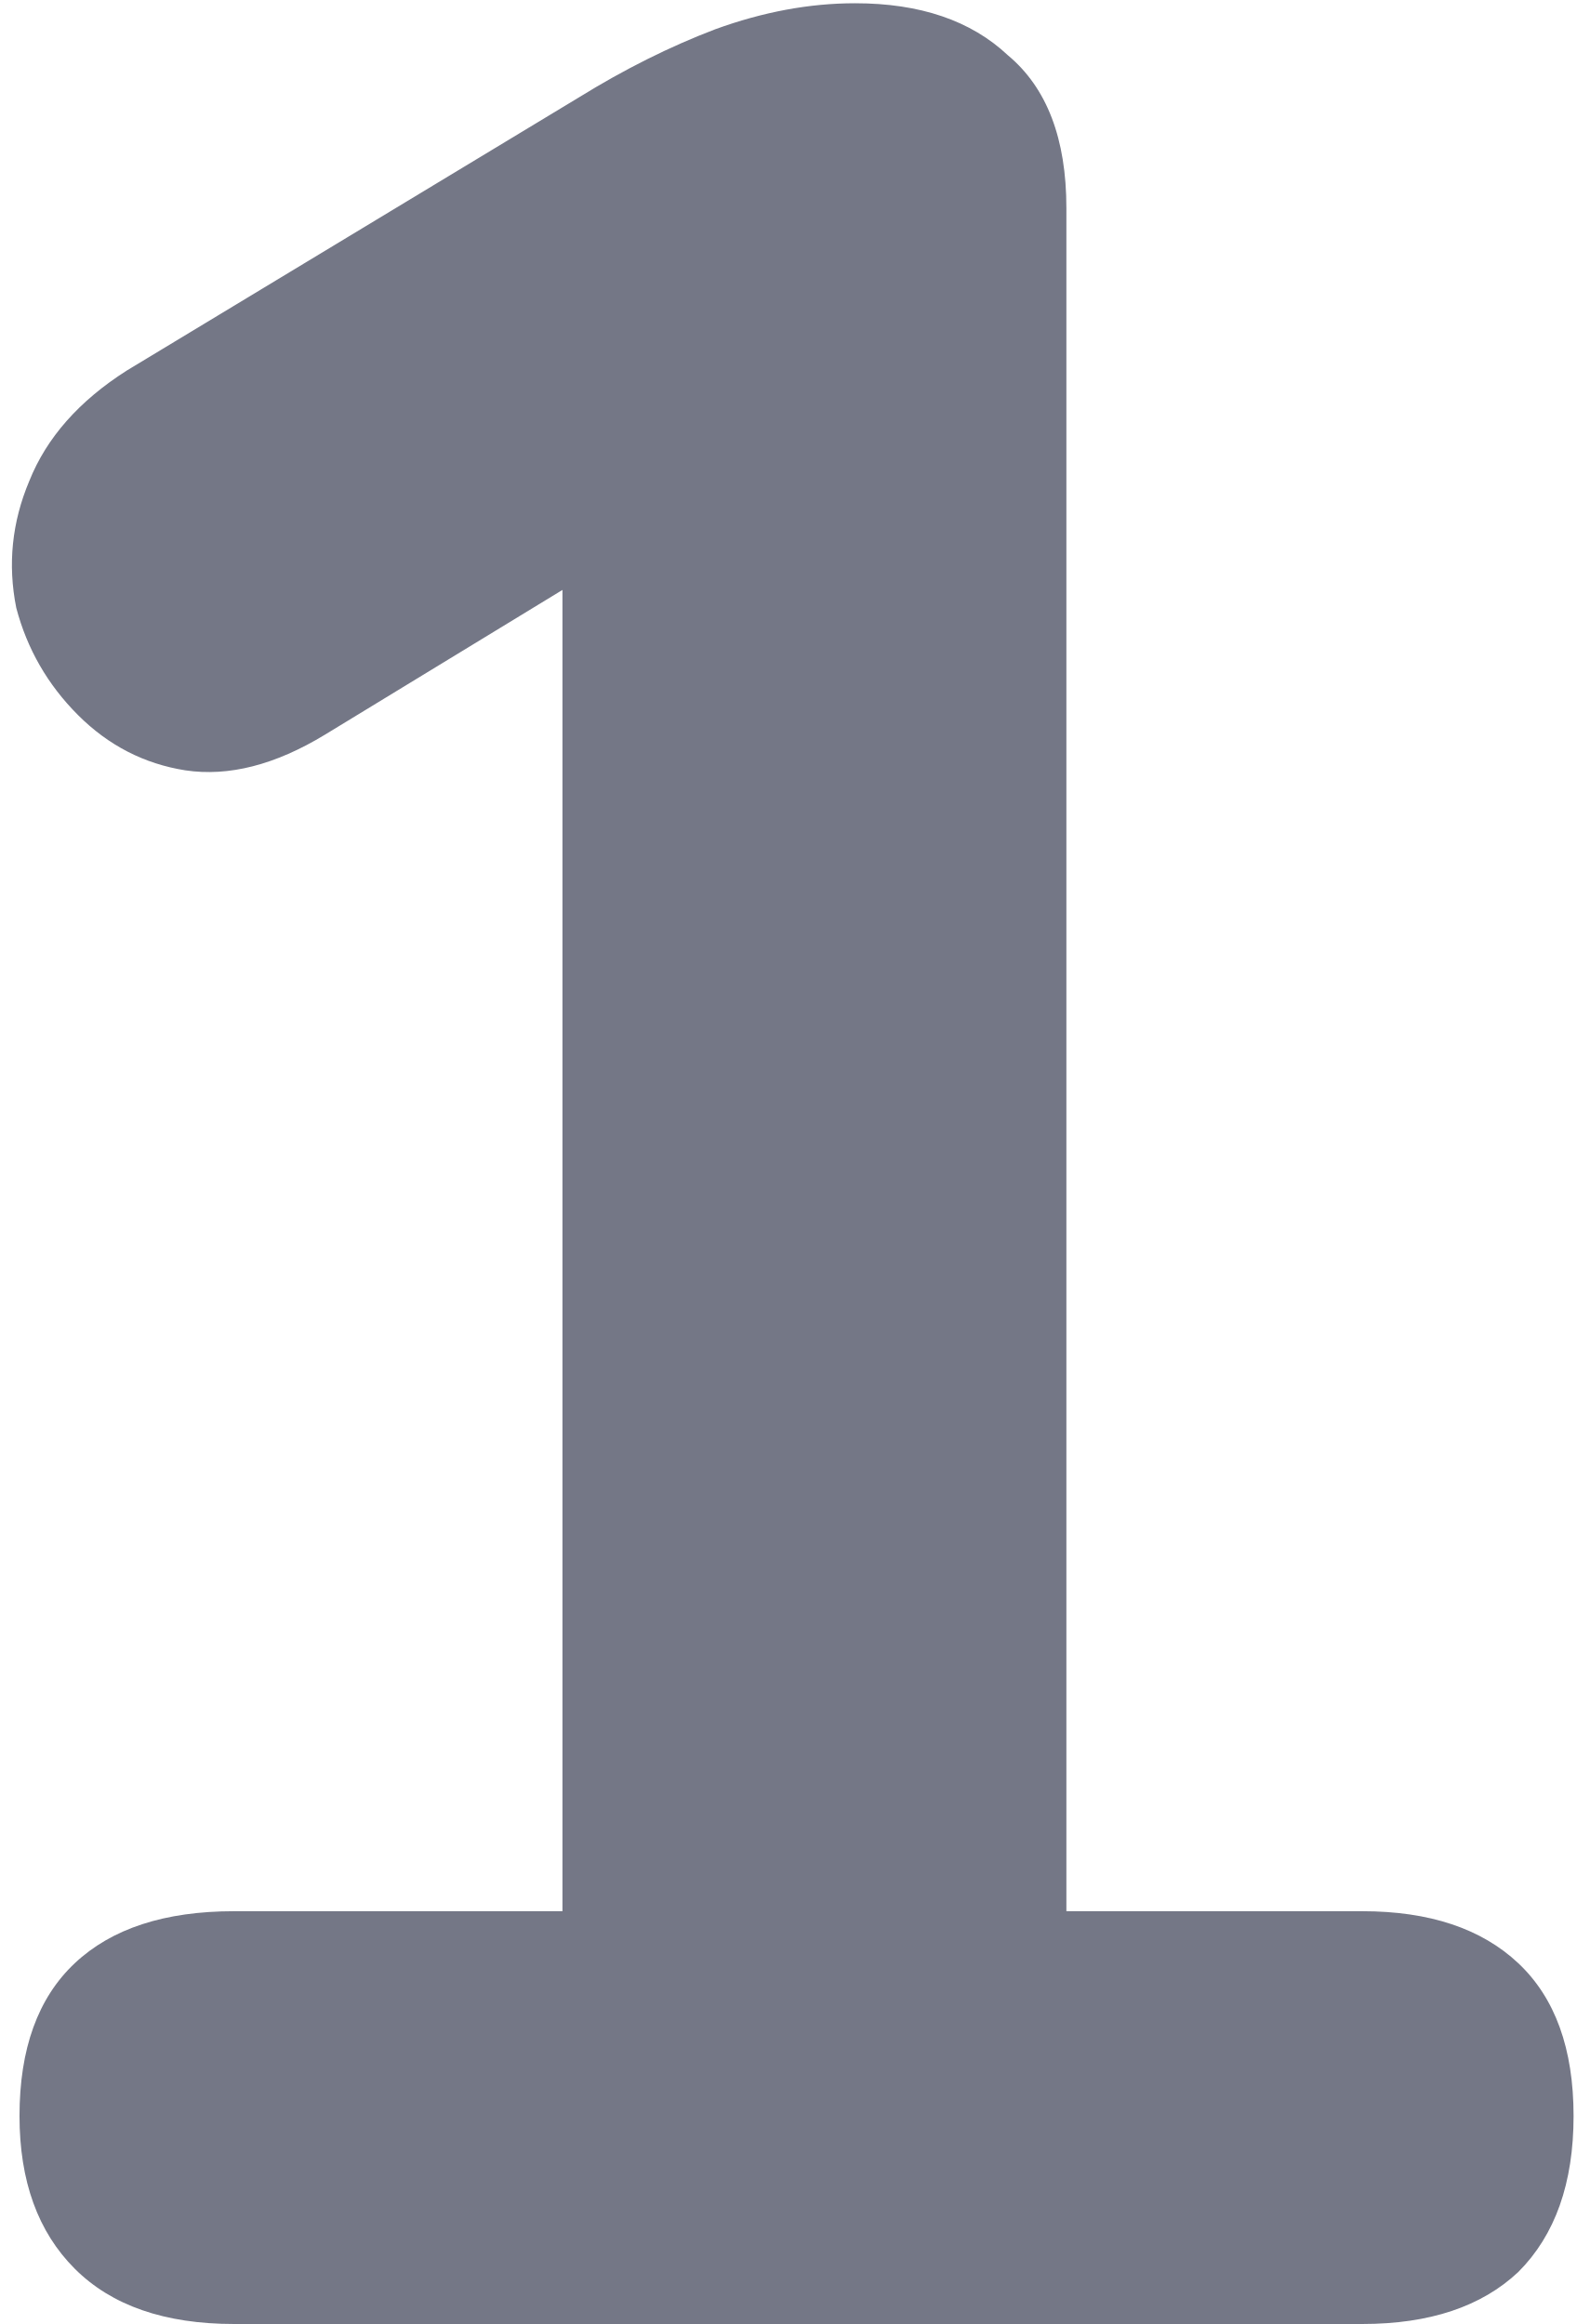
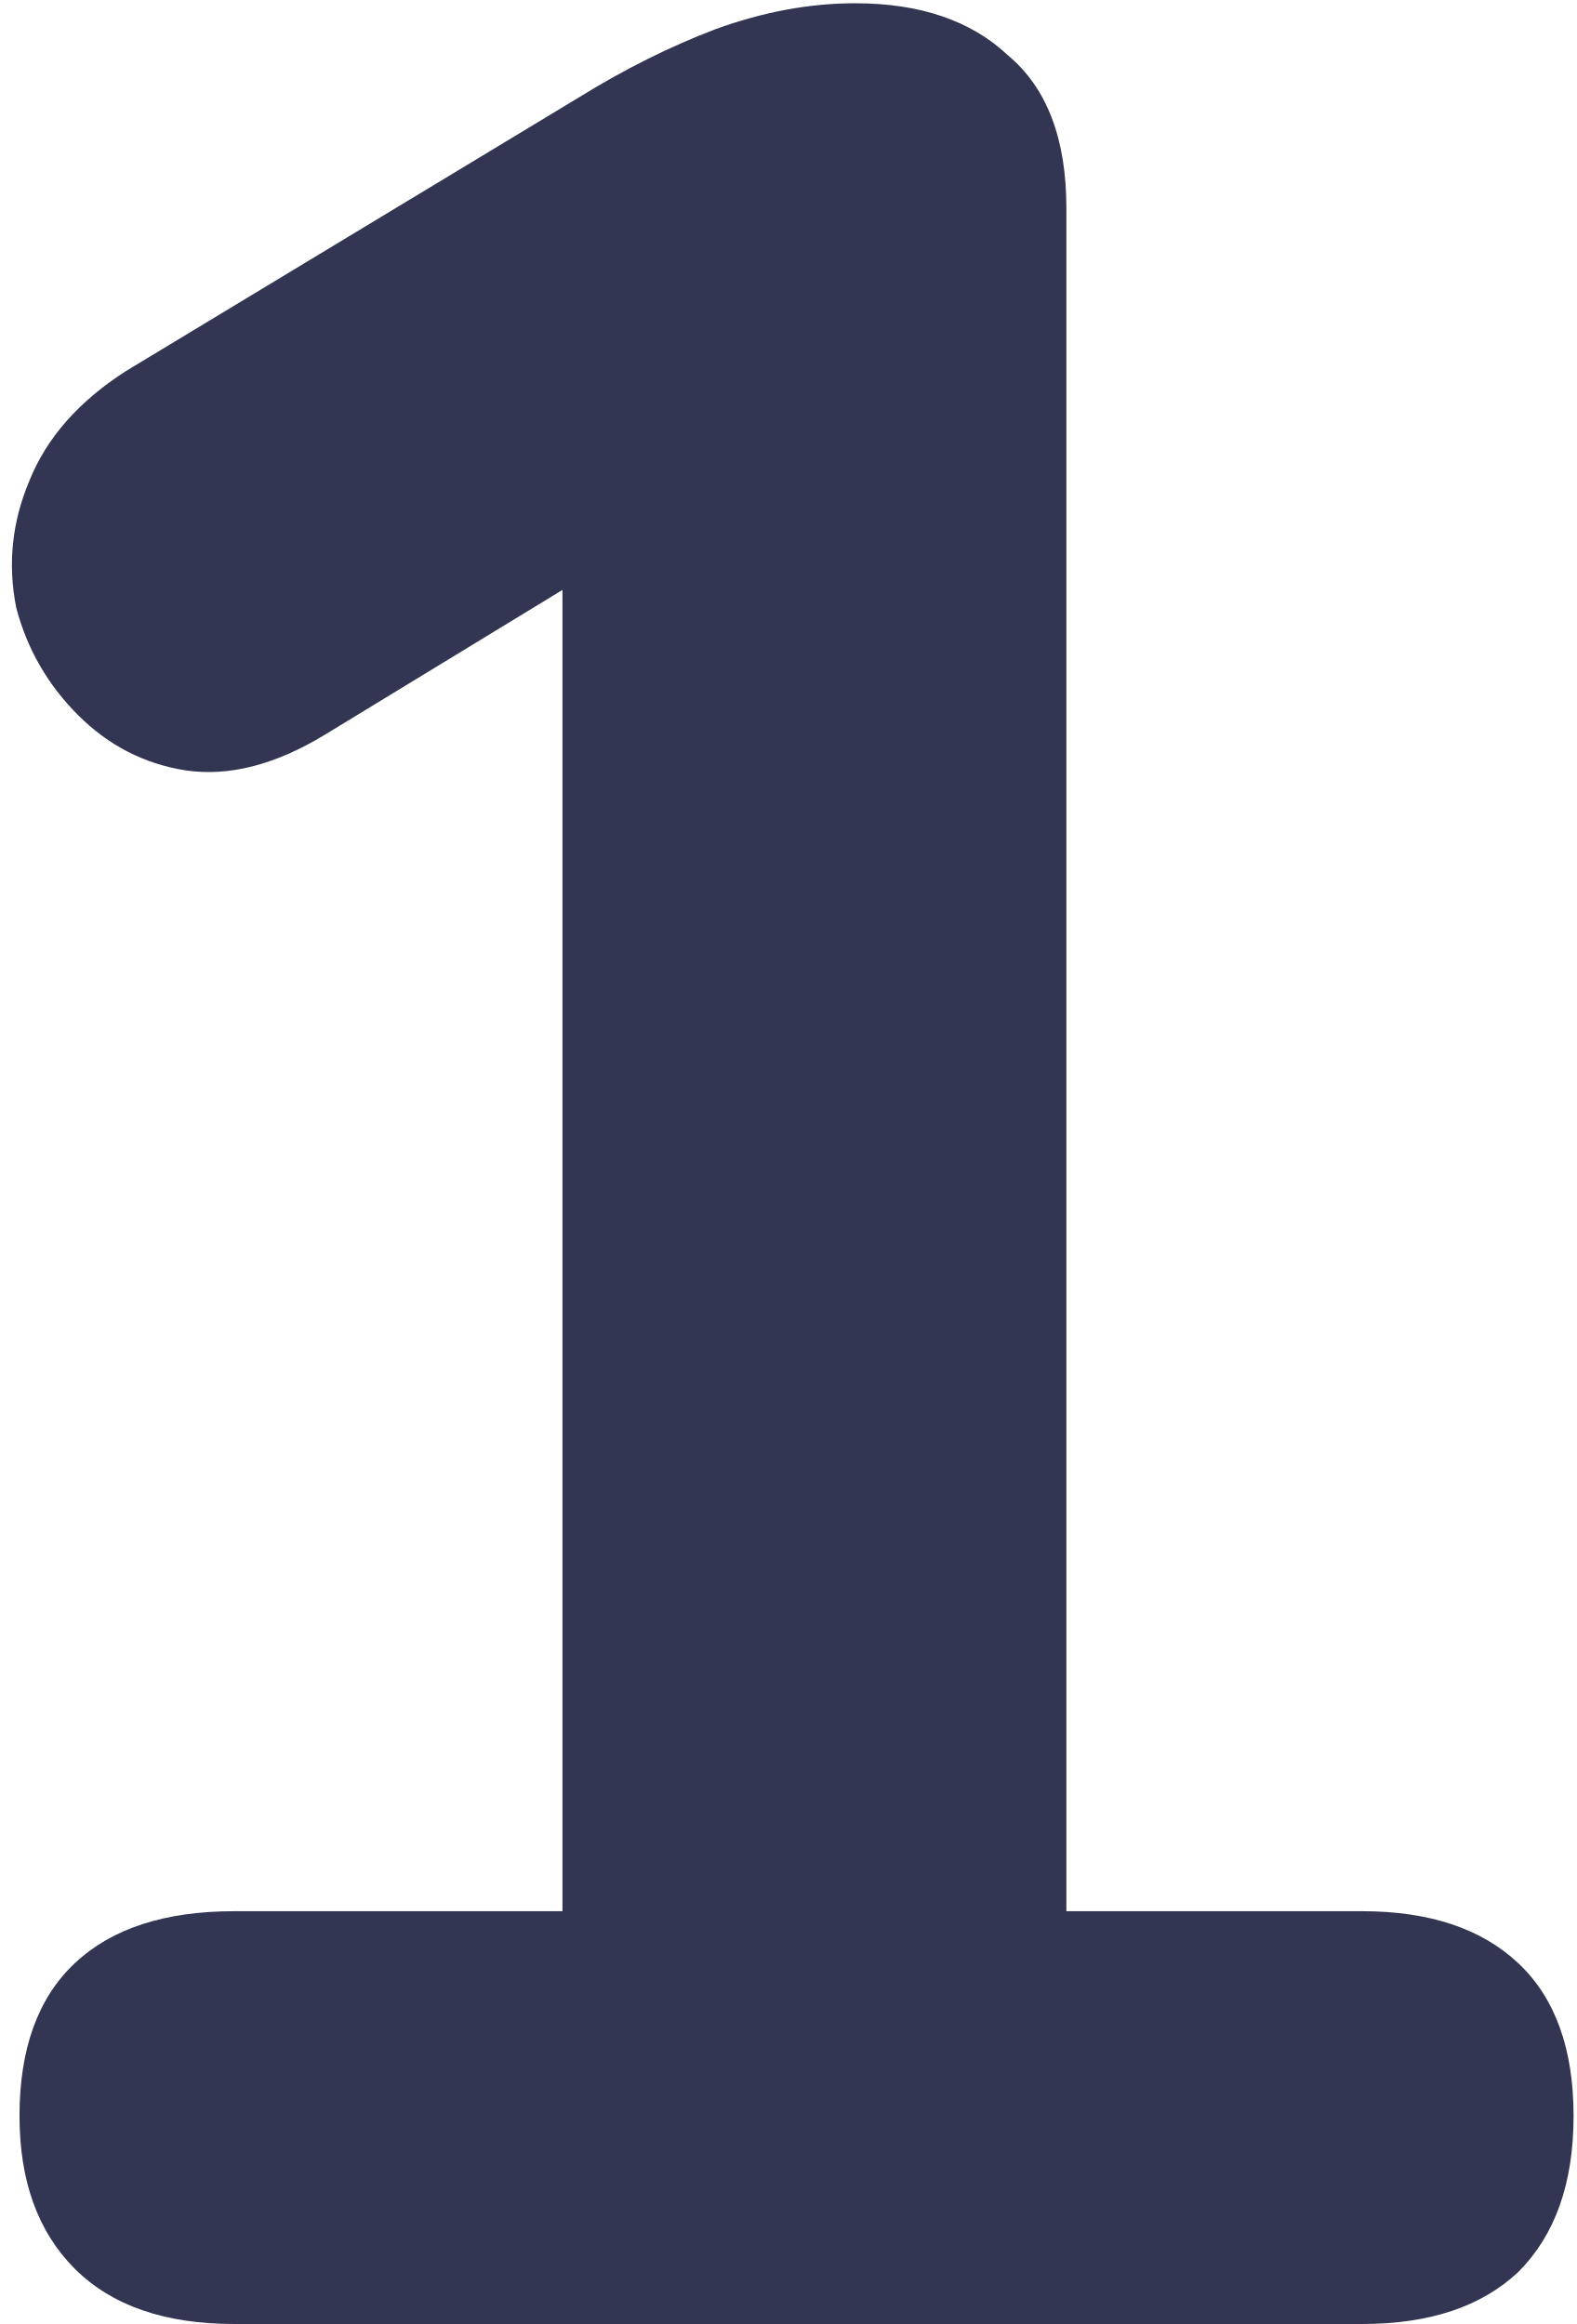
<svg xmlns="http://www.w3.org/2000/svg" width="97" height="143" viewBox="0 0 97 143" fill="none">
-   <path d="M14.4 143C10.133 143 6.867 141.867 4.6 139.6C2.333 137.333 1.2 134.2 1.2 130.2C1.2 126.067 2.333 122.933 4.6 120.8C6.867 118.667 10.133 117.6 14.4 117.6H34.6V27.4H49.2L20 45.2C16.933 47.067 14.067 47.8 11.4 47.4C8.867 47 6.667 45.867 4.8 44C2.933 42.133 1.667 39.933 1 37.4C0.467 34.733 0.733 32.133 1.8 29.6C2.867 26.933 4.867 24.667 7.8 22.8L35.6 6C38.4 4.267 41.2 2.867 44 1.8C46.933 0.733 49.8 0.2 52.6 0.2C56.6 0.2 59.733 1.267 62 3.4C64.4 5.4 65.6 8.533 65.6 12.8V117.6H83.8C87.933 117.6 91.133 118.667 93.4 120.8C95.667 122.933 96.8 126.067 96.8 130.2C96.8 134.333 95.667 137.533 93.4 139.8C91.133 141.933 87.933 143 83.8 143H14.4Z" fill="#747786" />
+   <path d="M14.4 143C10.133 143 6.867 141.867 4.6 139.6C2.333 137.333 1.2 134.2 1.2 130.2C1.2 126.067 2.333 122.933 4.6 120.8C6.867 118.667 10.133 117.6 14.4 117.6H34.6V27.4H49.2L20 45.2C16.933 47.067 14.067 47.8 11.4 47.4C8.867 47 6.667 45.867 4.8 44C2.933 42.133 1.667 39.933 1 37.4C0.467 34.733 0.733 32.133 1.8 29.6C2.867 26.933 4.867 24.667 7.8 22.8L35.6 6C38.4 4.267 41.2 2.867 44 1.8C46.933 0.733 49.8 0.2 52.6 0.2C56.6 0.2 59.733 1.267 62 3.4C64.4 5.4 65.6 8.533 65.6 12.8V117.6H83.8C87.933 117.6 91.133 118.667 93.4 120.8C95.667 122.933 96.8 126.067 96.8 130.2C96.8 134.333 95.667 137.533 93.4 139.8C91.133 141.933 87.933 143 83.8 143H14.4Z" fill="#333652" />
</svg>
